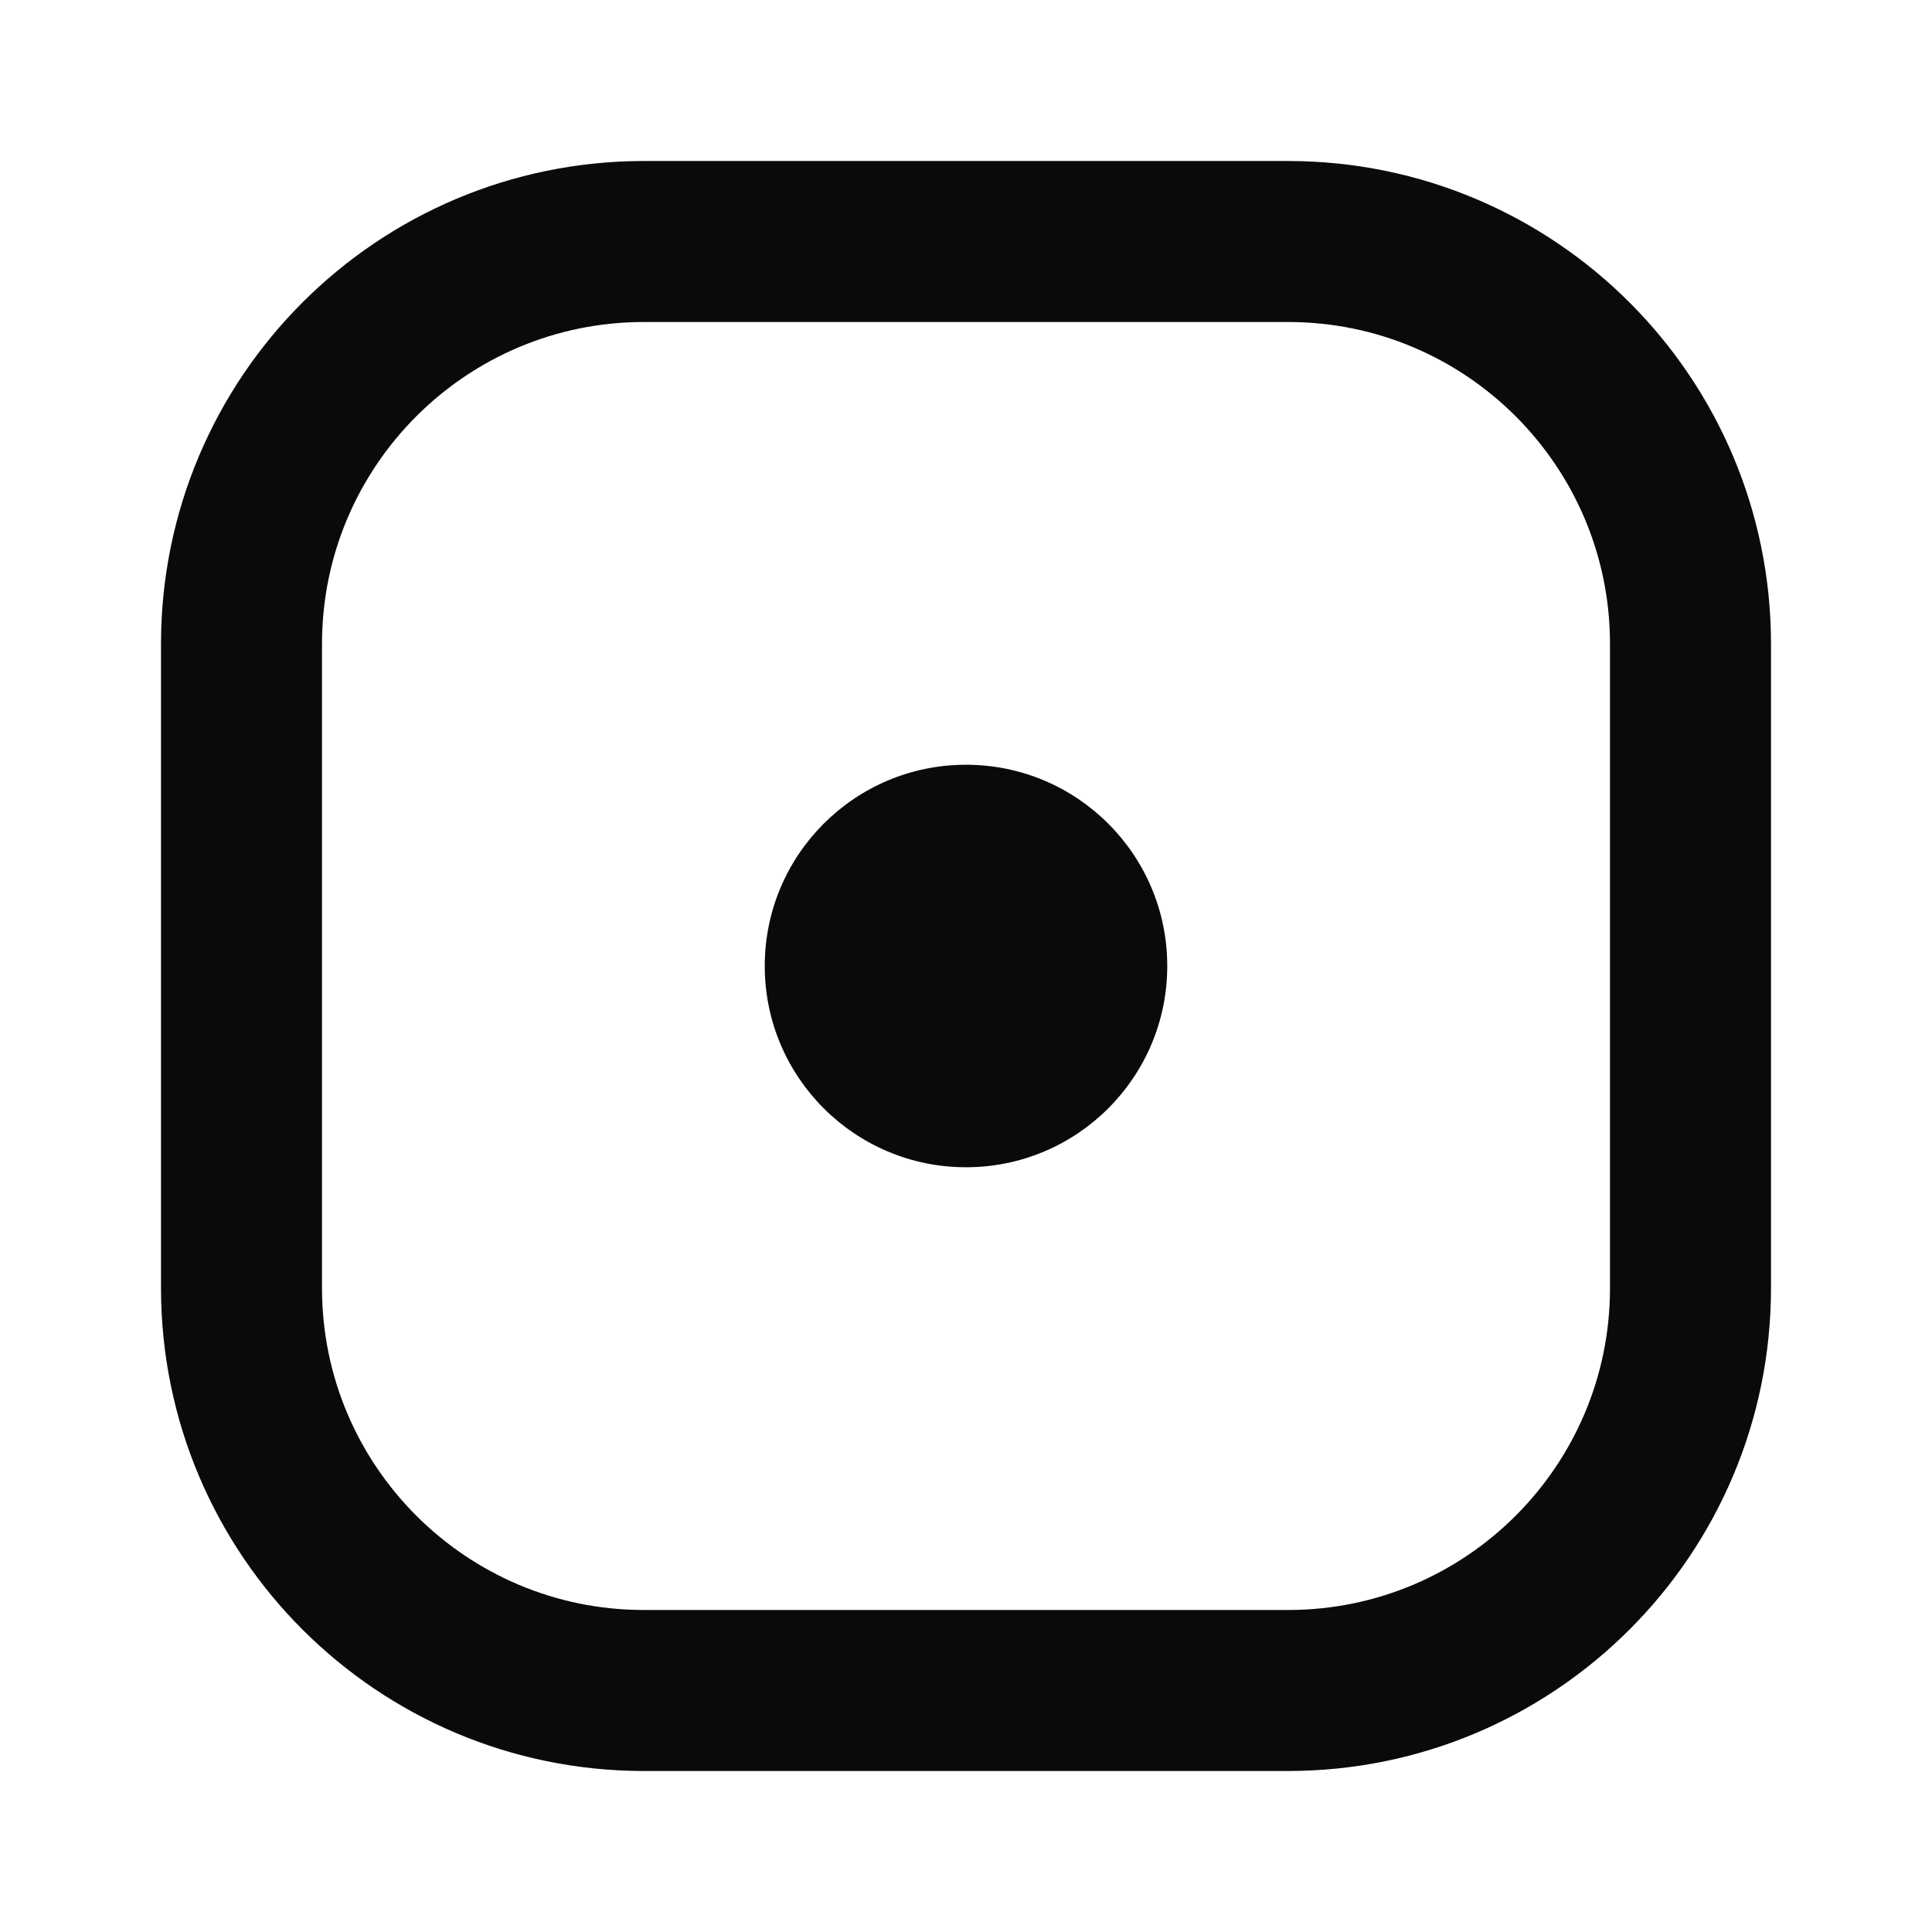
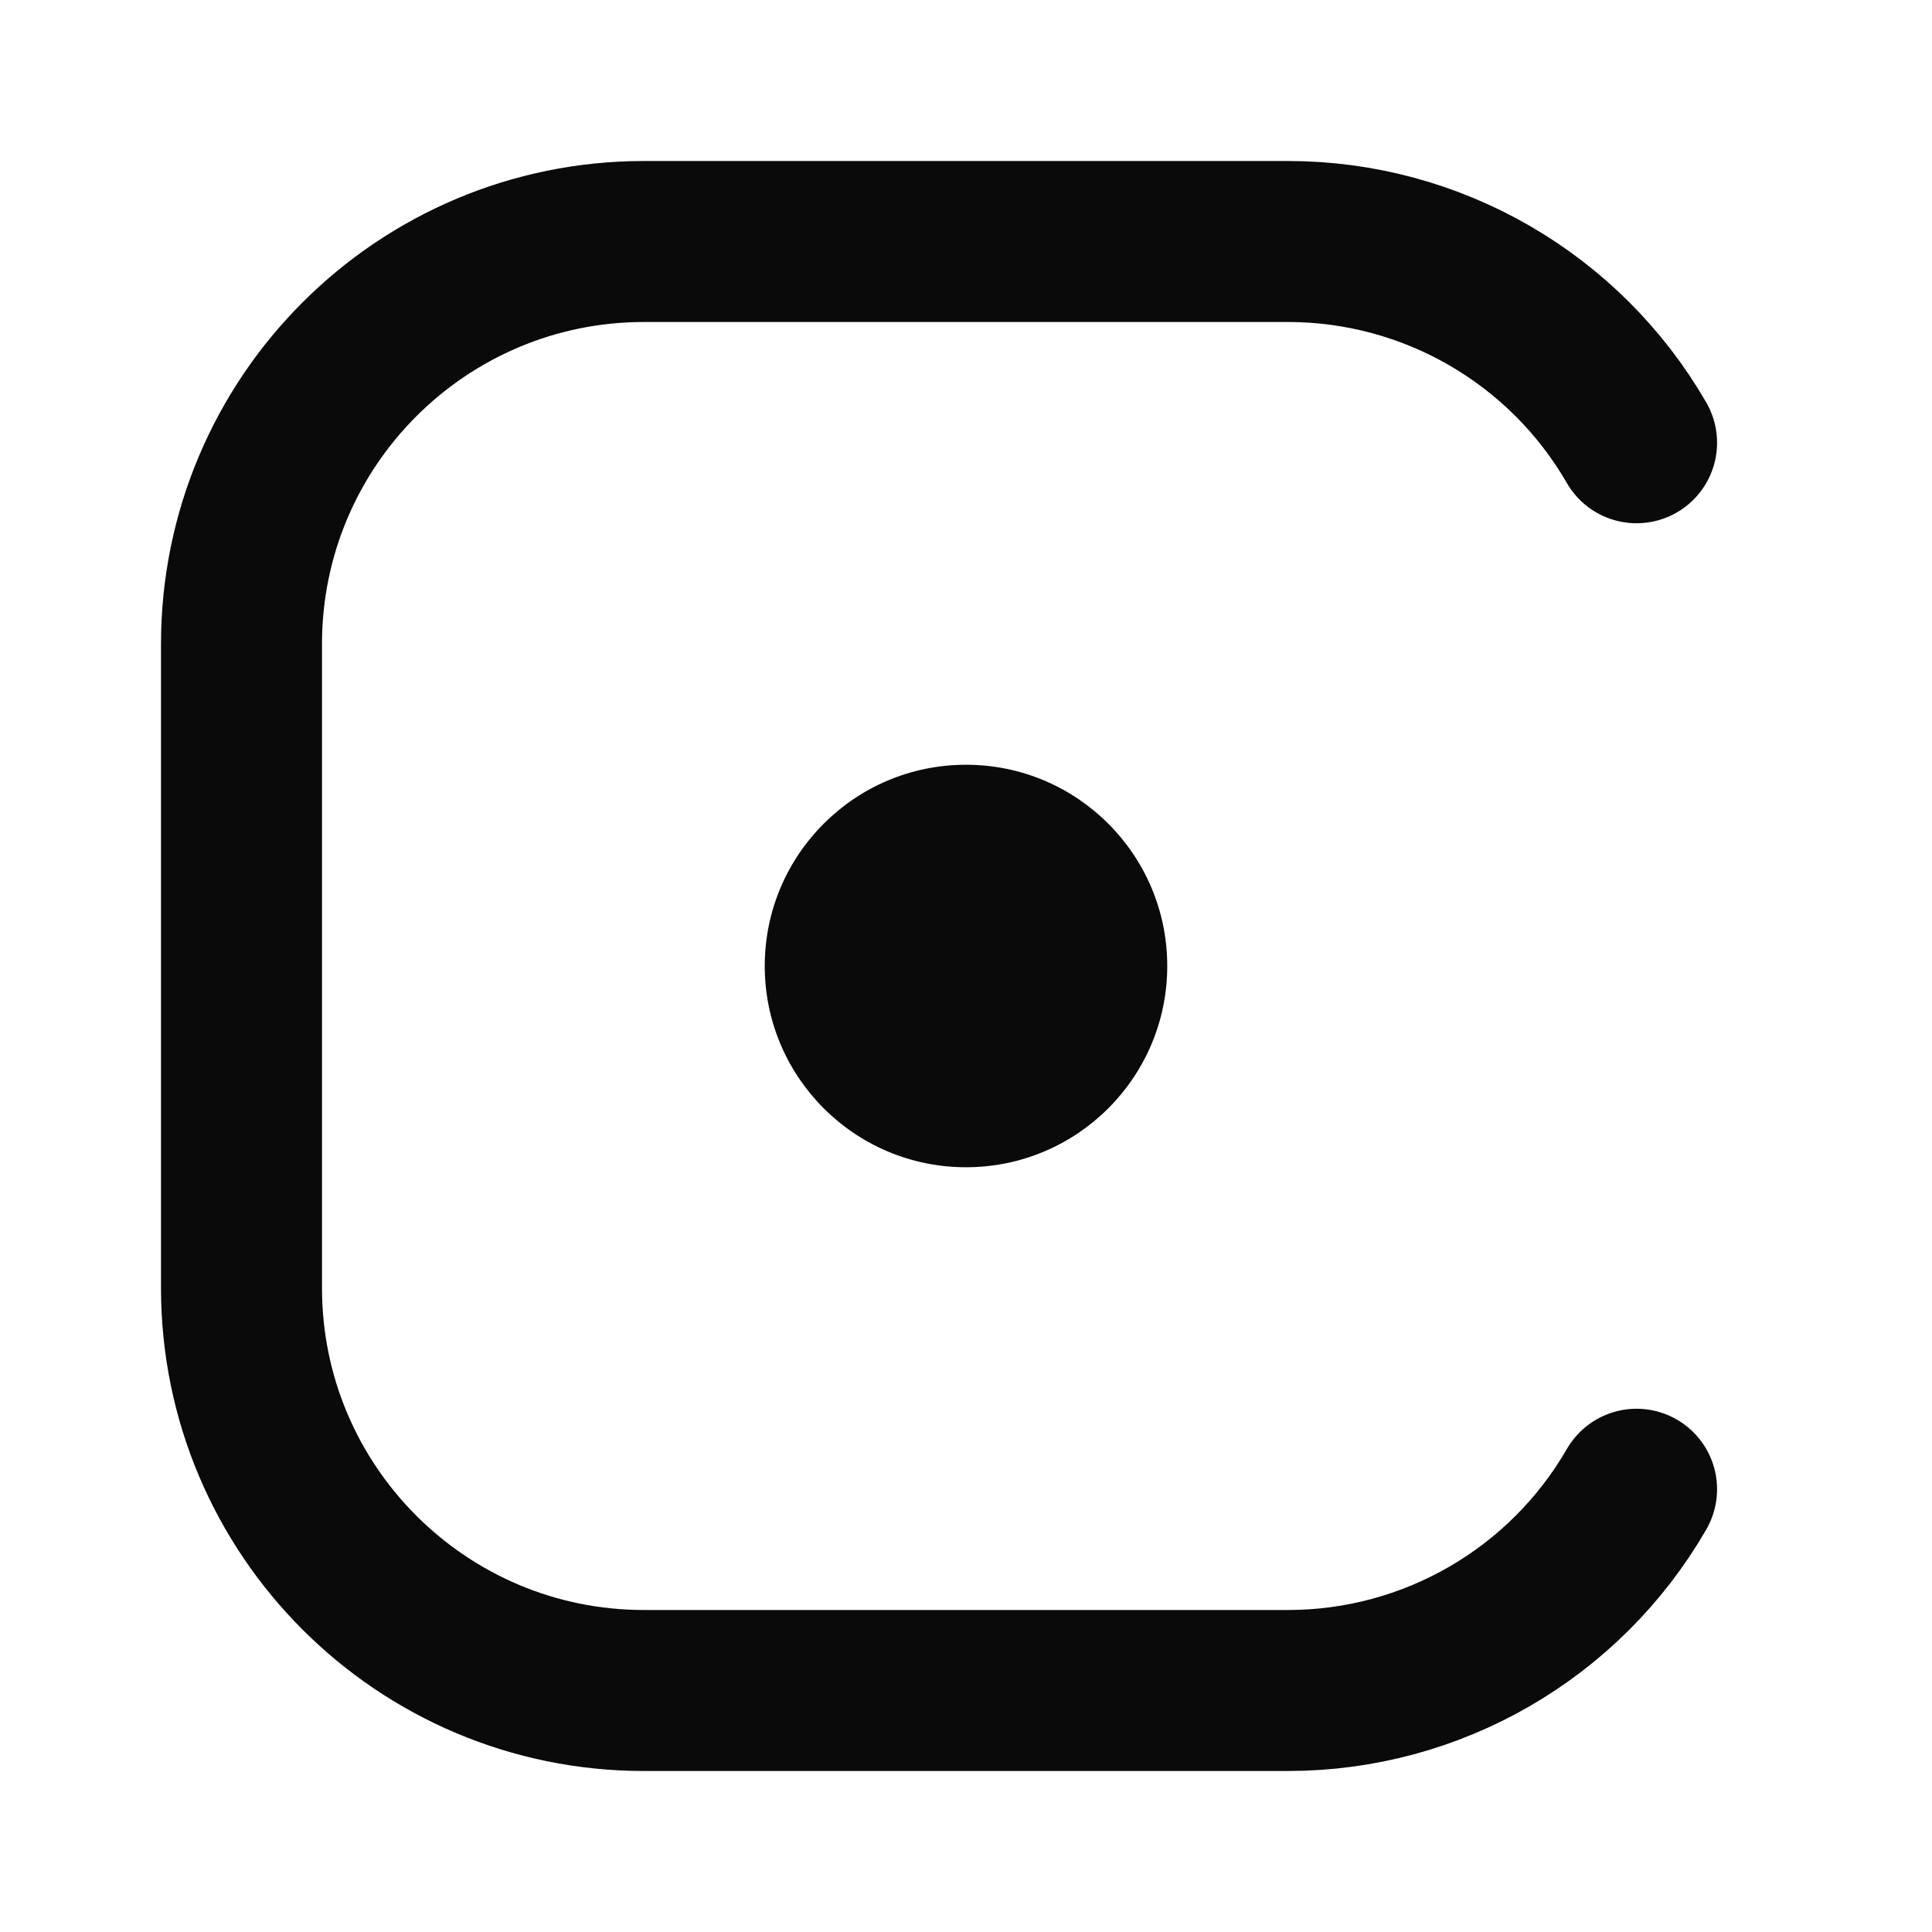
<svg xmlns="http://www.w3.org/2000/svg" viewBox="0 0 24 24" fill="none">
  <rect width="24" height="24" fill="#ffffff" />
-   <rect x="3" y="3" width="18" height="18" rx="5" stroke="#0a0a0a" stroke-width="2" />
+   <path d="M20.33 5.5A5 5 0 0 0 16 3H8a5 5 0 0 0-5 5v8a5 5 0 0 0 5 5h8a5 5 0 0 0 4.33-2.5" stroke="#0a0a0a" stroke-width="2" stroke-linecap="round" />
  <circle cx="12" cy="12" r="2.5" fill="#0a0a0a" />
</svg>
